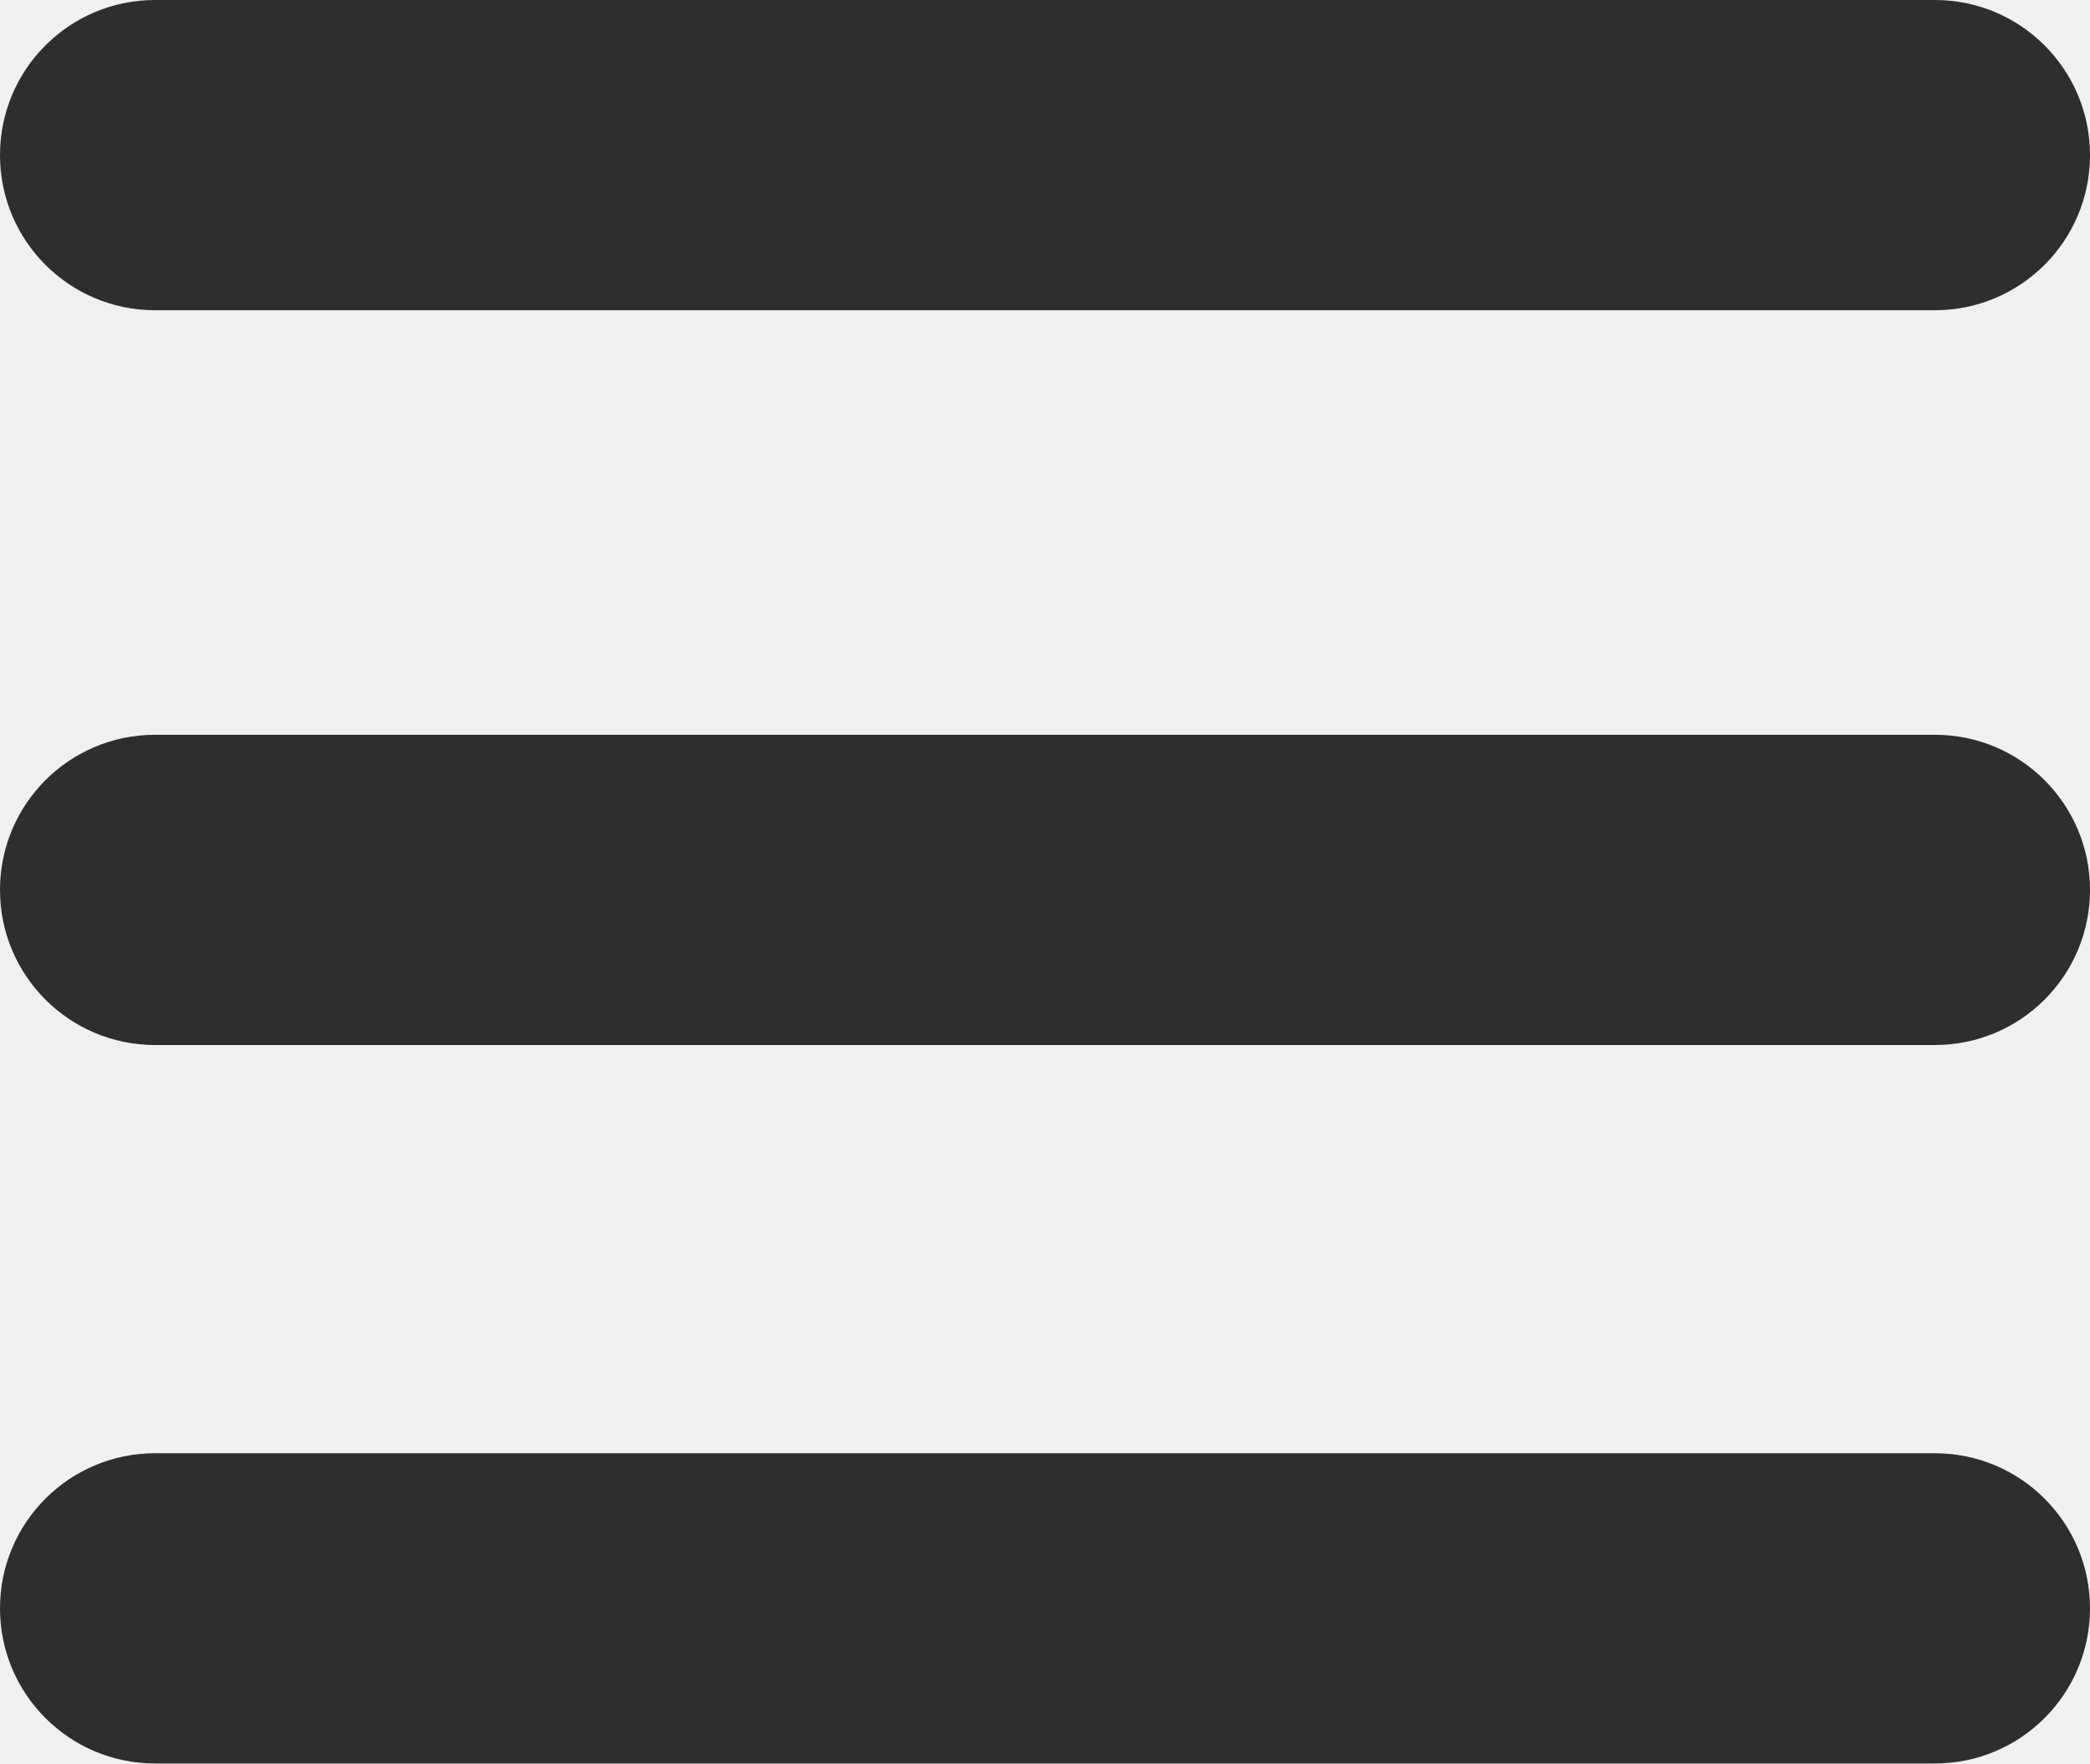
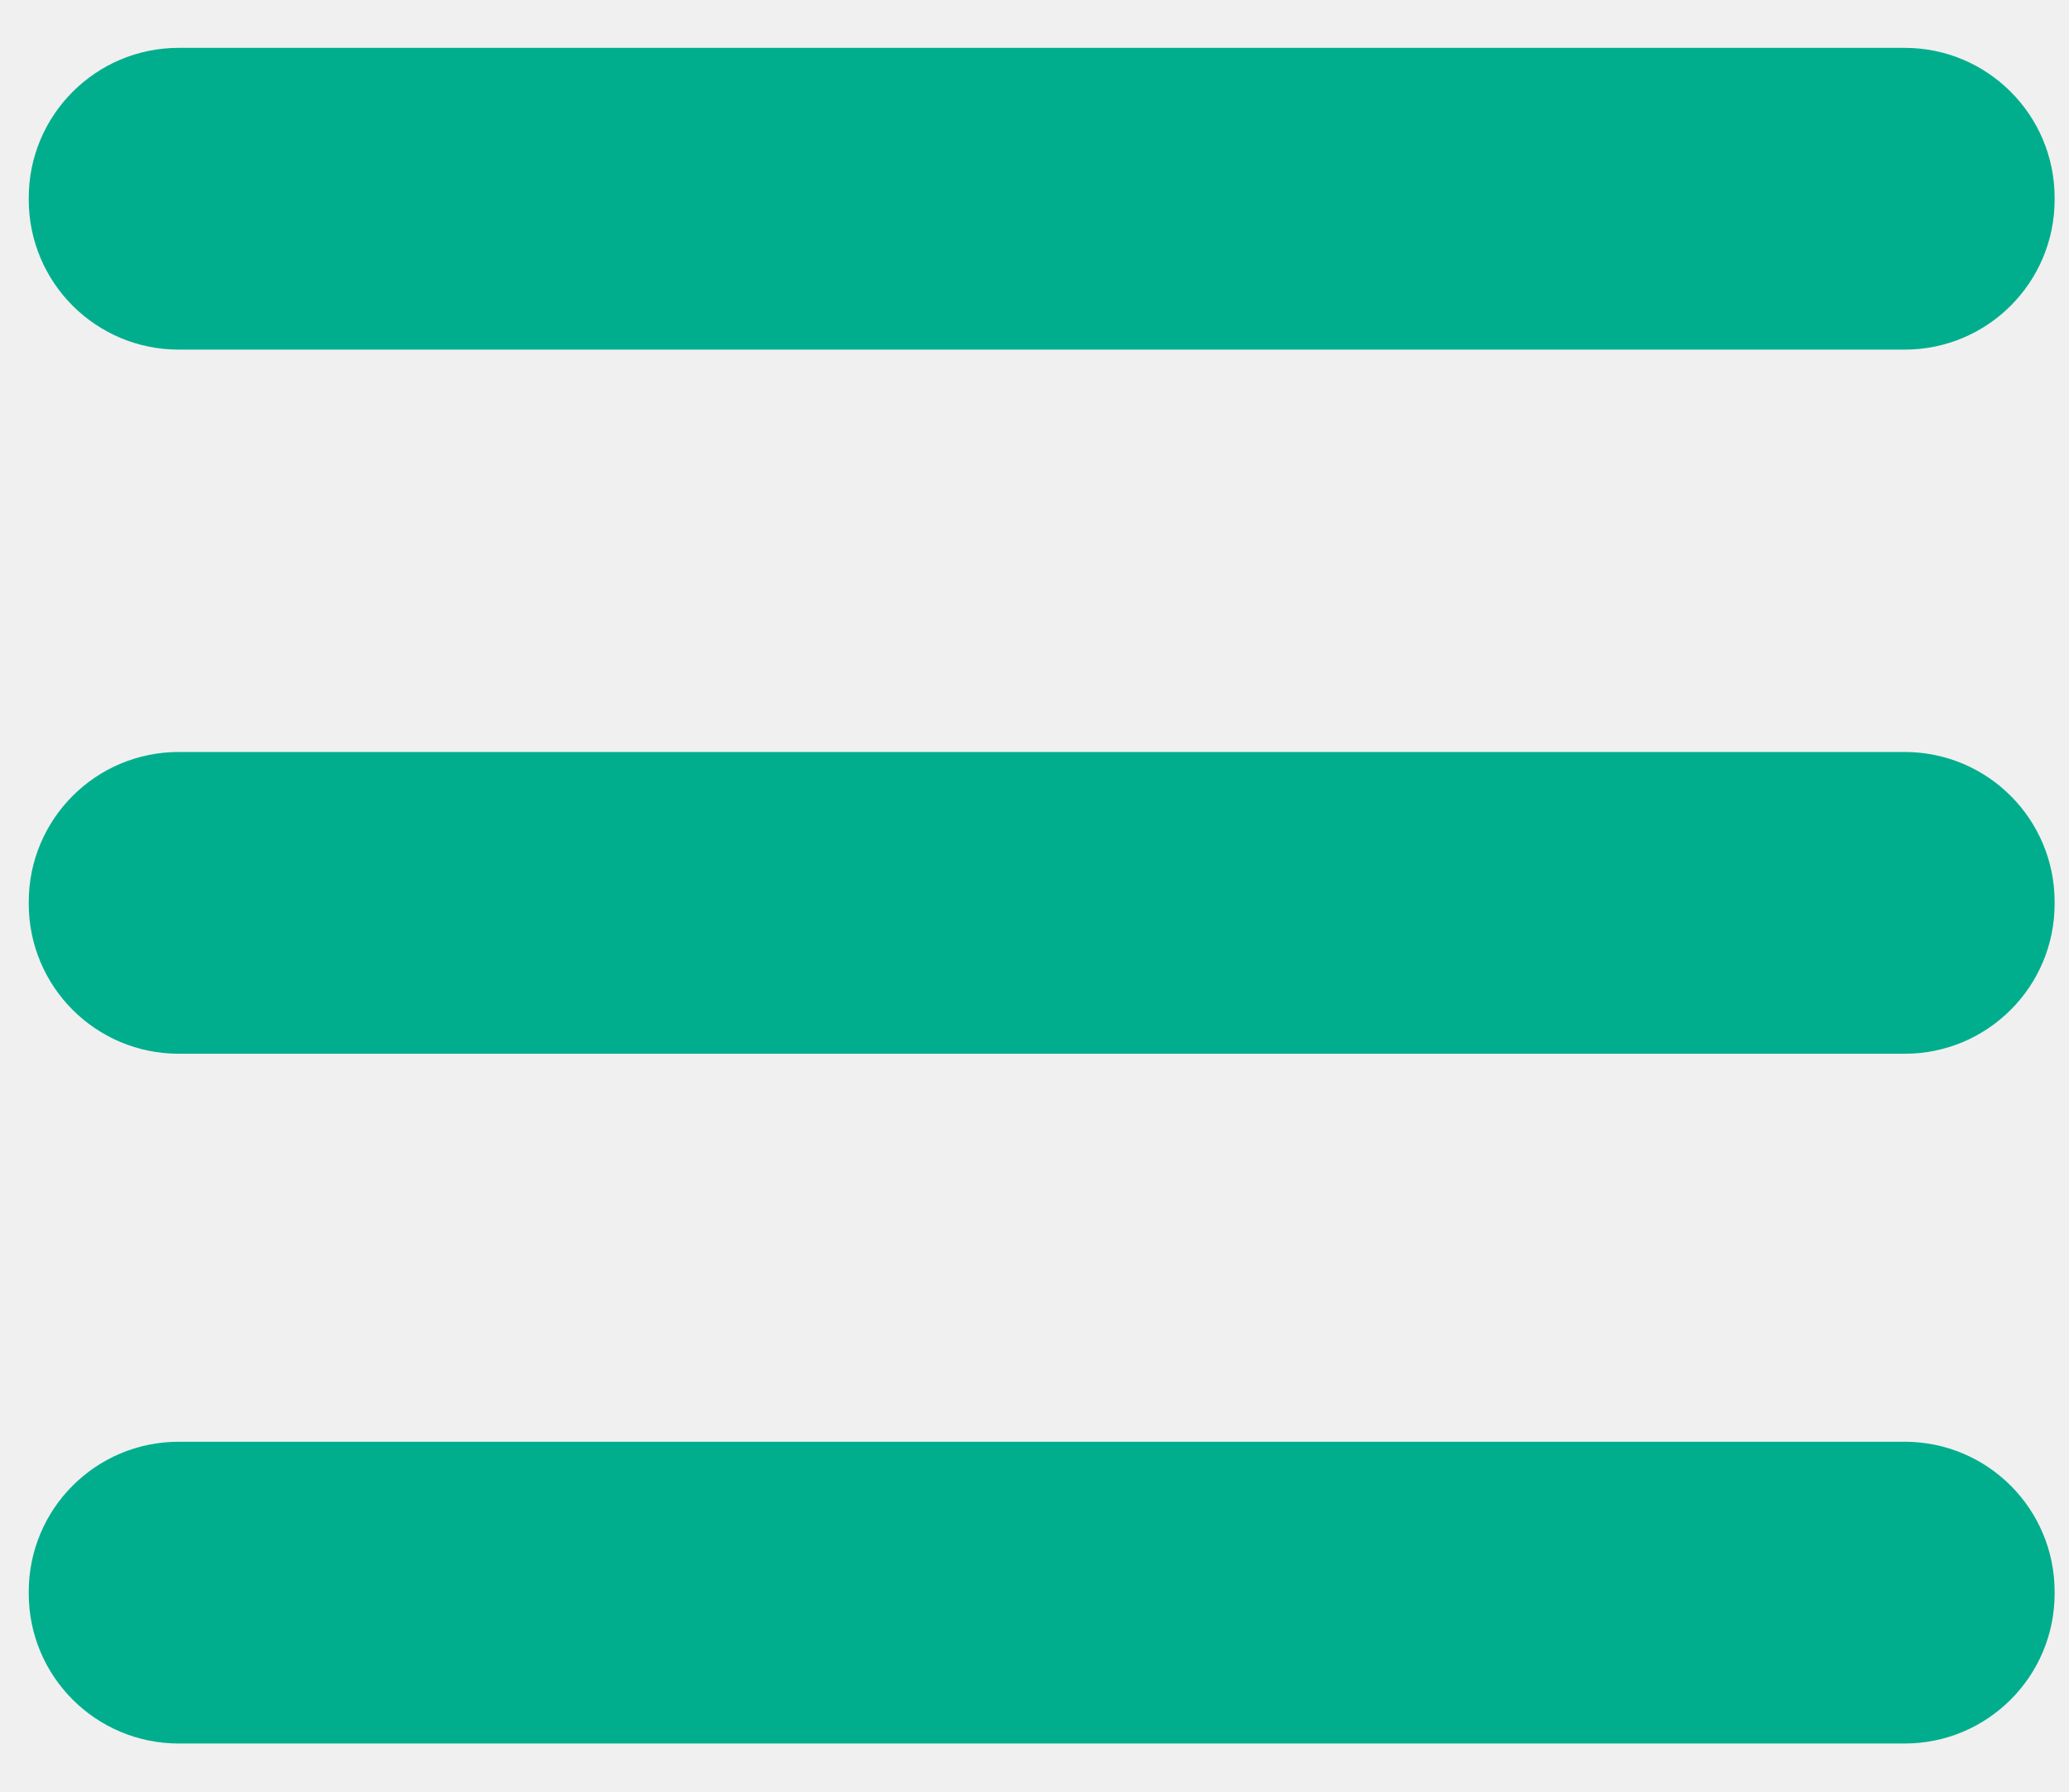
- <svg xmlns="http://www.w3.org/2000/svg" version="1.1" id="Layer_1" x="0px" y="0px" width="128px" height="108px" viewBox="0 0 128 108" style="enable-background:new 0 0 128 108;" xml:space="preserve">
+ <svg xmlns="http://www.w3.org/2000/svg" version="1.1" id="Layer_1" x="0px" y="0px" width="144px" height="124.67px" viewBox="0 0 144 124.67" style="enable-background:new 0 0 144 124.67;" xml:space="preserve">
  <style type="text/css">

- 	.st0{fill:none;stroke:#262626;stroke-width:0.25;stroke-miterlimit:10;}
- 	.st1{opacity:0.6;fill:#FFC43B;}
- 	.st2{fill:none;stroke:#741472;stroke-width:0.955;stroke-miterlimit:10;}
- 	.st3{display:none;opacity:0.6;fill:#E6E6E6;}
- 	.st4{opacity:0.6;fill:#6AD9C4;}
- 	.st5{fill:none;stroke:#FFFFFF;stroke-miterlimit:10;}
- 	.st6{opacity:0.6;fill:#741472;}
- 	.st7{fill:none;stroke:#741472;stroke-width:1.123;stroke-miterlimit:10;}
- 	.st8{fill:#262626;}
- 	.st9{fill:none;stroke:#262626;stroke-width:2;stroke-linecap:round;stroke-miterlimit:10;stroke-dasharray:0,10;}
- 	.st10{fill:none;stroke:#741472;stroke-width:0.958;stroke-miterlimit:10;}
- 	.st11{fill:none;stroke:#262626;stroke-linejoin:round;stroke-miterlimit:10;stroke-dasharray:3,4;}
- 	.st12{fill:none;stroke:#FFFFFF;stroke-width:0.405;stroke-miterlimit:10;}
- 	.st13{fill:none;stroke:#741472;stroke-miterlimit:10;}
- 	.st14{fill:#2E2E2E;}
- 	.st15{fill:#FFC43B;}
- 	.st16{fill:#FFFFFF;}
- 	.st17{opacity:0.6;fill:#E6E6E6;}
- 	.st18{fill:none;}
- 	.st19{fill:none;stroke:#FFFFFF;stroke-width:0.875;stroke-miterlimit:10;}
- 	.st20{fill:none;stroke:#741472;stroke-width:0.939;stroke-miterlimit:10;}
- 	.st21{fill:#00AE8D;}
- 	.st22{fill:#741472;}
- 	.st23{fill:none;stroke:#741472;stroke-width:0.932;stroke-miterlimit:10;}
- 	.st24{fill:none;stroke:#262626;stroke-width:1.284;stroke-miterlimit:10;}
+ 	.st0{fill:#00AE8D;}

</style>
-   <path class="st14" d="M128,9.5c0,5.25-4.25,9.5-9.5,9.5H9.5C4.25,19,0,14.75,0,9.5l0,0C0,4.25,4.25,0,9.5,0h109  C123.75,0,128,4.25,128,9.5L128,9.5z" />
-   <path class="st14" d="M128,54.5c0,5.25-4.25,9.5-9.5,9.5H9.5C4.25,64,0,59.75,0,54.5l0,0C0,49.25,4.25,45,9.5,45h109  C123.75,45,128,49.25,128,54.5L128,54.5z" />
-   <path class="st14" d="M128,98.5c0,5.25-4.25,9.5-9.5,9.5H9.5c-5.25,0-9.5-4.25-9.5-9.5l0,0C0,93.25,4.25,89,9.5,89h109  C123.75,89,128,93.25,128,98.5L128,98.5z" />
+   <path class="st0" d="M143,13.89c0,5.77-4.67,10.44-10.44,10.44H12.44C6.67,24.33,2,19.66,2,13.89v-0.12C2,8.01,6.67,3.33,12.44,3.33  h120.12c5.77,0,10.44,4.67,10.44,10.44V13.89z" />
+   <path class="st0" d="M143,62.89c0,5.77-4.67,10.44-10.44,10.44H12.44C6.67,73.33,2,68.66,2,62.89v-0.12  c0-5.77,4.67-10.44,10.44-10.44h120.12c5.77,0,10.44,4.67,10.44,10.44V62.89z" />
+   <path class="st0" d="M143,110.89c0,5.77-4.67,10.44-10.44,10.44H12.44C6.67,121.33,2,116.66,2,110.89v-0.12  c0-5.77,4.67-10.44,10.44-10.44h120.12c5.77,0,10.44,4.67,10.44,10.44V110.89z" />
+   <g>
+ </g>
+   <g>
+ </g>
+   <g>
+ </g>
+   <g>
+ </g>
+   <g>
+ </g>
+   <g>
+ </g>
</svg>
